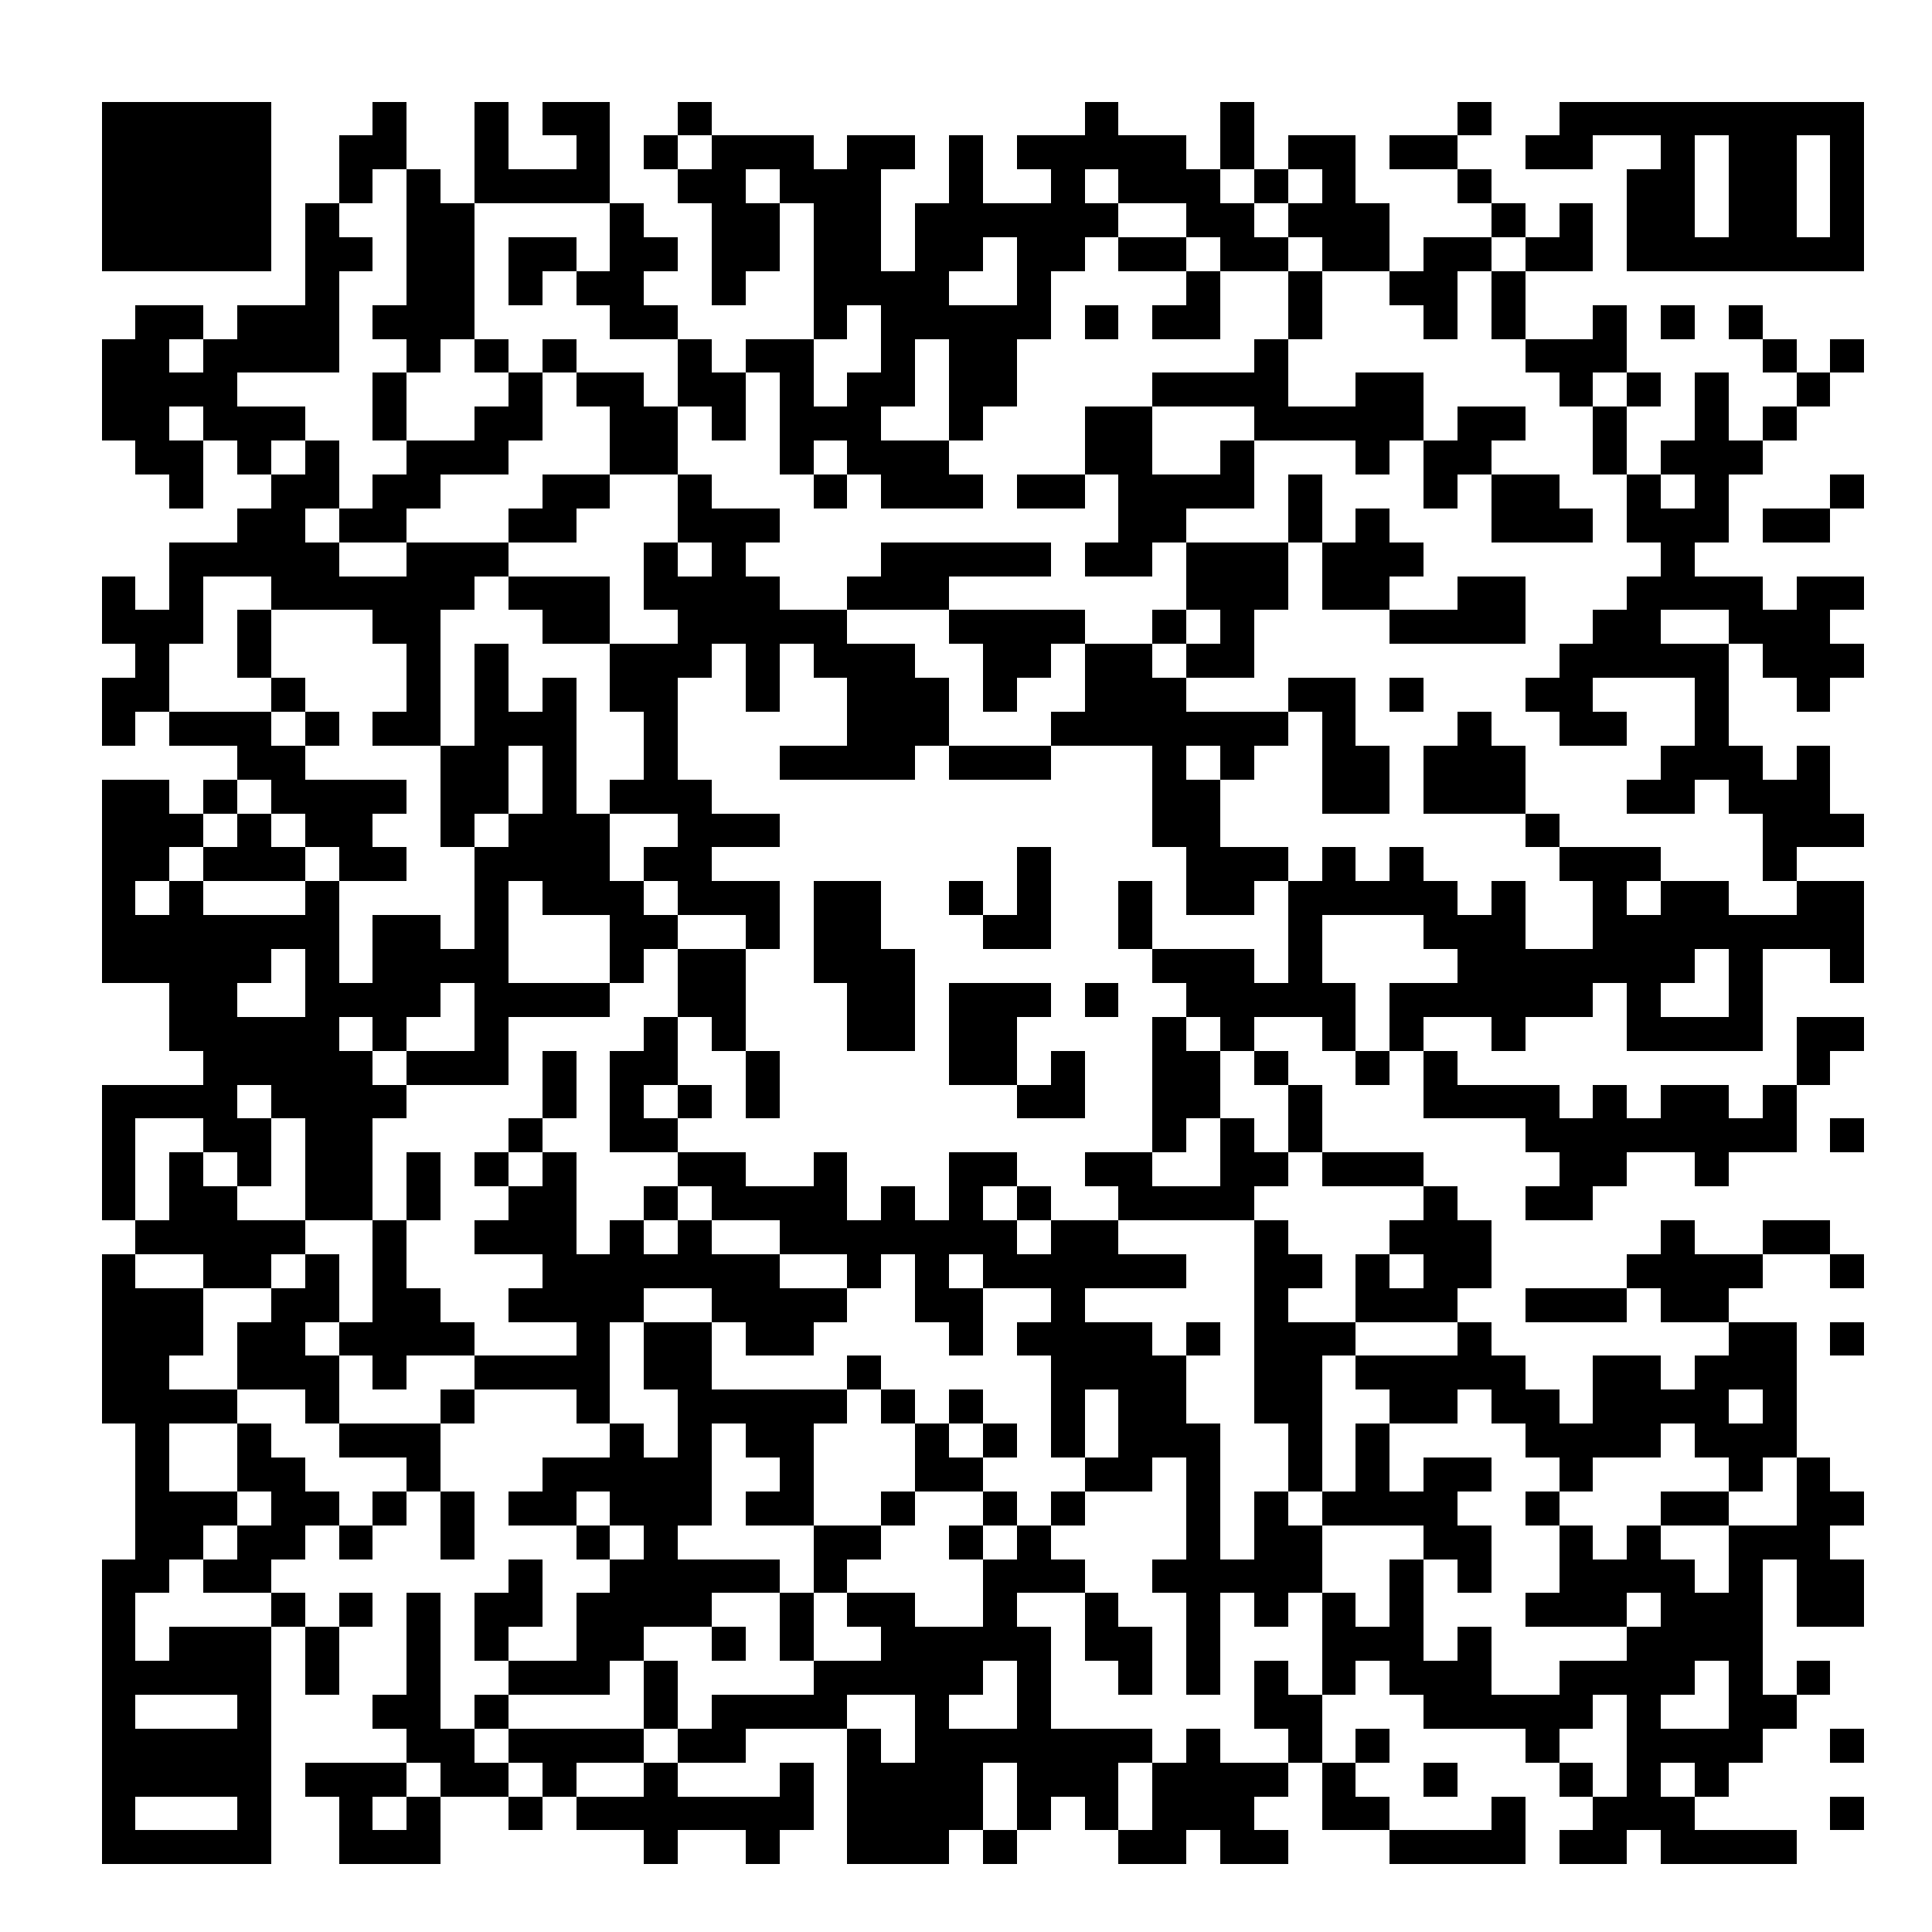
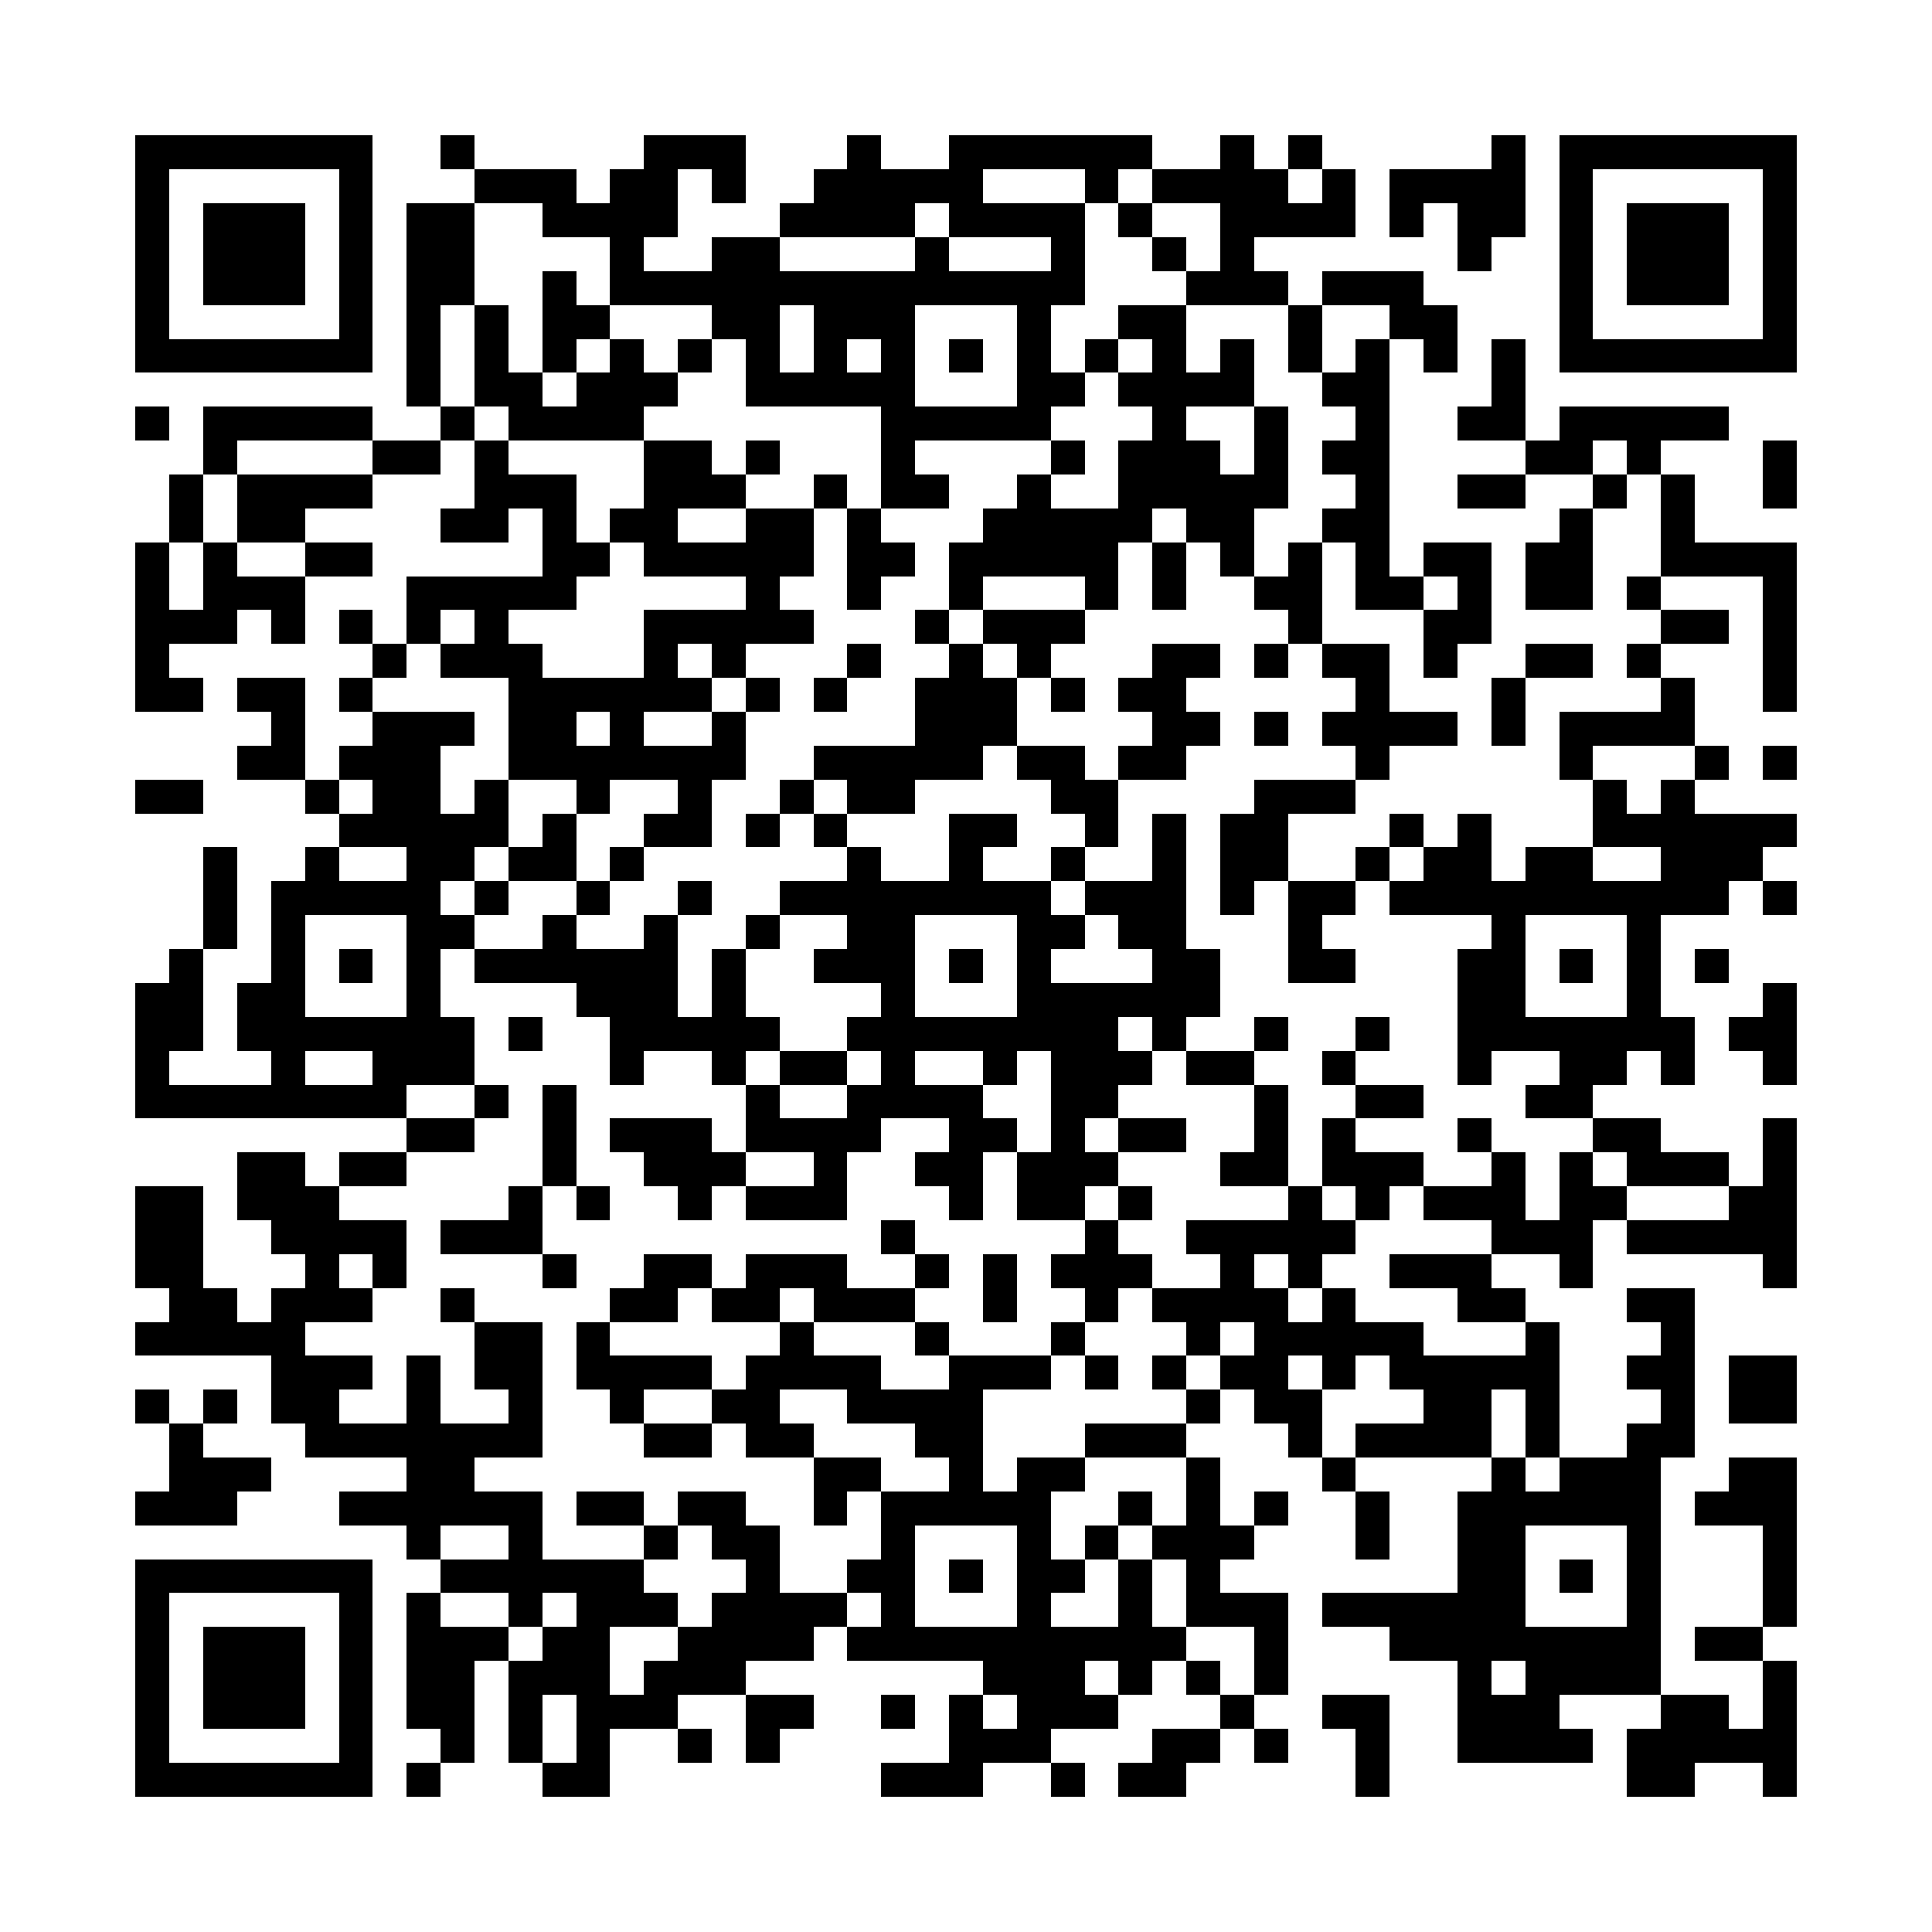
<svg xmlns="http://www.w3.org/2000/svg" viewBox="0 0 57 57" shape-rendering="crispEdges">
  <rect width="57" height="57" fill="#fff" />
-   <path d="M3,3h5v1h-5zM11,3h1v1h-1zM14,3h1v1h-1zM16,3h2v1h-2zM20,3h1v1h-1zM32,3h1v1h-1zM36,3h1v1h-1zM43,3h1v1h-1zM46,3h9v1h-9zM3,4h5v1h-5zM10,4h2v1h-2zM14,4h1v1h-1zM17,4h1v1h-1zM19,4h1v1h-1zM21,4h3v1h-3zM25,4h2v1h-2zM28,4h1v1h-1zM30,4h5v1h-5zM36,4h1v1h-1zM38,4h2v1h-2zM41,4h2v1h-2zM45,4h2v1h-2zM49,4h1v1h-1zM51,4h2v1h-2zM54,4h1v1h-1zM3,5h5v1h-5zM10,5h1v1h-1zM12,5h1v1h-1zM14,5h4v1h-4zM20,5h2v1h-2zM23,5h3v1h-3zM28,5h1v1h-1zM31,5h1v1h-1zM33,5h3v1h-3zM37,5h1v1h-1zM39,5h1v1h-1zM43,5h1v1h-1zM48,5h2v1h-2zM51,5h2v1h-2zM54,5h1v1h-1zM3,6h5v1h-5zM9,6h1v1h-1zM12,6h2v1h-2zM18,6h1v1h-1zM21,6h2v1h-2zM24,6h2v1h-2zM27,6h6v1h-6zM35,6h2v1h-2zM38,6h3v1h-3zM44,6h1v1h-1zM46,6h1v1h-1zM48,6h2v1h-2zM51,6h2v1h-2zM54,6h1v1h-1zM3,7h5v1h-5zM9,7h2v1h-2zM12,7h2v1h-2zM15,7h2v1h-2zM18,7h2v1h-2zM21,7h2v1h-2zM24,7h2v1h-2zM27,7h2v1h-2zM30,7h2v1h-2zM33,7h2v1h-2zM36,7h2v1h-2zM39,7h2v1h-2zM42,7h2v1h-2zM45,7h2v1h-2zM48,7h7v1h-7zM9,8h1v1h-1zM12,8h2v1h-2zM15,8h1v1h-1zM17,8h2v1h-2zM21,8h1v1h-1zM24,8h4v1h-4zM30,8h1v1h-1zM35,8h1v1h-1zM38,8h1v1h-1zM41,8h2v1h-2zM44,8h1v1h-1zM4,9h2v1h-2zM7,9h3v1h-3zM11,9h3v1h-3zM18,9h2v1h-2zM24,9h1v1h-1zM26,9h5v1h-5zM32,9h1v1h-1zM34,9h2v1h-2zM38,9h1v1h-1zM42,9h1v1h-1zM44,9h1v1h-1zM47,9h1v1h-1zM49,9h1v1h-1zM51,9h1v1h-1zM3,10h2v1h-2zM6,10h4v1h-4zM12,10h1v1h-1zM14,10h1v1h-1zM16,10h1v1h-1zM20,10h1v1h-1zM22,10h2v1h-2zM26,10h1v1h-1zM28,10h2v1h-2zM37,10h1v1h-1zM45,10h3v1h-3zM52,10h1v1h-1zM54,10h1v1h-1zM3,11h4v1h-4zM11,11h1v1h-1zM15,11h1v1h-1zM17,11h2v1h-2zM20,11h2v1h-2zM23,11h1v1h-1zM25,11h2v1h-2zM28,11h2v1h-2zM34,11h4v1h-4zM40,11h2v1h-2zM46,11h1v1h-1zM48,11h1v1h-1zM50,11h1v1h-1zM53,11h1v1h-1zM3,12h2v1h-2zM6,12h3v1h-3zM11,12h1v1h-1zM14,12h2v1h-2zM18,12h2v1h-2zM21,12h1v1h-1zM23,12h3v1h-3zM28,12h1v1h-1zM32,12h2v1h-2zM37,12h5v1h-5zM43,12h2v1h-2zM47,12h1v1h-1zM50,12h1v1h-1zM52,12h1v1h-1zM4,13h2v1h-2zM7,13h1v1h-1zM9,13h1v1h-1zM12,13h3v1h-3zM18,13h2v1h-2zM23,13h1v1h-1zM25,13h3v1h-3zM32,13h2v1h-2zM36,13h1v1h-1zM40,13h1v1h-1zM42,13h2v1h-2zM47,13h1v1h-1zM49,13h3v1h-3zM5,14h1v1h-1zM8,14h2v1h-2zM11,14h2v1h-2zM16,14h2v1h-2zM20,14h1v1h-1zM24,14h1v1h-1zM26,14h3v1h-3zM30,14h2v1h-2zM33,14h4v1h-4zM38,14h1v1h-1zM42,14h1v1h-1zM44,14h2v1h-2zM48,14h1v1h-1zM50,14h1v1h-1zM54,14h1v1h-1zM7,15h2v1h-2zM10,15h2v1h-2zM15,15h2v1h-2zM20,15h3v1h-3zM33,15h2v1h-2zM38,15h1v1h-1zM40,15h1v1h-1zM44,15h3v1h-3zM48,15h3v1h-3zM52,15h2v1h-2zM5,16h5v1h-5zM12,16h3v1h-3zM19,16h1v1h-1zM21,16h1v1h-1zM26,16h5v1h-5zM32,16h2v1h-2zM35,16h3v1h-3zM39,16h3v1h-3zM49,16h1v1h-1zM3,17h1v1h-1zM5,17h1v1h-1zM8,17h6v1h-6zM15,17h3v1h-3zM19,17h4v1h-4zM25,17h3v1h-3zM35,17h3v1h-3zM39,17h2v1h-2zM43,17h2v1h-2zM48,17h4v1h-4zM53,17h2v1h-2zM3,18h3v1h-3zM7,18h1v1h-1zM11,18h2v1h-2zM16,18h2v1h-2zM20,18h5v1h-5zM28,18h4v1h-4zM34,18h1v1h-1zM36,18h1v1h-1zM41,18h4v1h-4zM47,18h2v1h-2zM51,18h3v1h-3zM4,19h1v1h-1zM7,19h1v1h-1zM12,19h1v1h-1zM14,19h1v1h-1zM18,19h3v1h-3zM22,19h1v1h-1zM24,19h3v1h-3zM29,19h2v1h-2zM32,19h2v1h-2zM35,19h2v1h-2zM46,19h5v1h-5zM52,19h3v1h-3zM3,20h2v1h-2zM8,20h1v1h-1zM12,20h1v1h-1zM14,20h1v1h-1zM16,20h1v1h-1zM18,20h2v1h-2zM22,20h1v1h-1zM25,20h3v1h-3zM29,20h1v1h-1zM32,20h3v1h-3zM38,20h2v1h-2zM41,20h1v1h-1zM45,20h2v1h-2zM50,20h1v1h-1zM53,20h1v1h-1zM3,21h1v1h-1zM5,21h3v1h-3zM9,21h1v1h-1zM11,21h2v1h-2zM14,21h3v1h-3zM19,21h1v1h-1zM25,21h3v1h-3zM31,21h7v1h-7zM39,21h1v1h-1zM43,21h1v1h-1zM46,21h2v1h-2zM50,21h1v1h-1zM7,22h2v1h-2zM13,22h2v1h-2zM16,22h1v1h-1zM19,22h1v1h-1zM23,22h4v1h-4zM28,22h3v1h-3zM34,22h1v1h-1zM36,22h1v1h-1zM39,22h2v1h-2zM42,22h3v1h-3zM49,22h3v1h-3zM53,22h1v1h-1zM3,23h2v1h-2zM6,23h1v1h-1zM8,23h4v1h-4zM13,23h2v1h-2zM16,23h1v1h-1zM18,23h3v1h-3zM34,23h2v1h-2zM39,23h2v1h-2zM42,23h3v1h-3zM48,23h2v1h-2zM51,23h3v1h-3zM3,24h3v1h-3zM7,24h1v1h-1zM9,24h2v1h-2zM13,24h1v1h-1zM15,24h3v1h-3zM20,24h3v1h-3zM34,24h2v1h-2zM45,24h1v1h-1zM52,24h3v1h-3zM3,25h2v1h-2zM6,25h3v1h-3zM10,25h2v1h-2zM14,25h4v1h-4zM19,25h2v1h-2zM30,25h1v1h-1zM35,25h3v1h-3zM39,25h1v1h-1zM41,25h1v1h-1zM46,25h3v1h-3zM52,25h1v1h-1zM3,26h1v1h-1zM5,26h1v1h-1zM9,26h1v1h-1zM14,26h1v1h-1zM16,26h3v1h-3zM20,26h3v1h-3zM24,26h2v1h-2zM28,26h1v1h-1zM30,26h1v1h-1zM33,26h1v1h-1zM35,26h2v1h-2zM38,26h5v1h-5zM44,26h1v1h-1zM47,26h1v1h-1zM49,26h2v1h-2zM53,26h2v1h-2zM3,27h7v1h-7zM11,27h2v1h-2zM14,27h1v1h-1zM18,27h2v1h-2zM22,27h1v1h-1zM24,27h2v1h-2zM29,27h2v1h-2zM33,27h1v1h-1zM38,27h1v1h-1zM42,27h3v1h-3zM47,27h8v1h-8zM3,28h5v1h-5zM9,28h1v1h-1zM11,28h4v1h-4zM18,28h1v1h-1zM20,28h2v1h-2zM24,28h3v1h-3zM34,28h3v1h-3zM38,28h1v1h-1zM43,28h7v1h-7zM51,28h1v1h-1zM54,28h1v1h-1zM5,29h2v1h-2zM9,29h4v1h-4zM14,29h4v1h-4zM20,29h2v1h-2zM25,29h2v1h-2zM28,29h3v1h-3zM32,29h1v1h-1zM35,29h5v1h-5zM41,29h6v1h-6zM48,29h1v1h-1zM51,29h1v1h-1zM5,30h5v1h-5zM11,30h1v1h-1zM14,30h1v1h-1zM19,30h1v1h-1zM21,30h1v1h-1zM25,30h2v1h-2zM28,30h2v1h-2zM34,30h1v1h-1zM36,30h1v1h-1zM39,30h1v1h-1zM41,30h1v1h-1zM44,30h1v1h-1zM48,30h4v1h-4zM53,30h2v1h-2zM6,31h5v1h-5zM12,31h3v1h-3zM16,31h1v1h-1zM18,31h2v1h-2zM22,31h1v1h-1zM28,31h2v1h-2zM31,31h1v1h-1zM34,31h2v1h-2zM37,31h1v1h-1zM40,31h1v1h-1zM42,31h1v1h-1zM53,31h1v1h-1zM3,32h4v1h-4zM8,32h4v1h-4zM16,32h1v1h-1zM18,32h1v1h-1zM20,32h1v1h-1zM22,32h1v1h-1zM30,32h2v1h-2zM34,32h2v1h-2zM38,32h1v1h-1zM42,32h4v1h-4zM47,32h1v1h-1zM49,32h2v1h-2zM52,32h1v1h-1zM3,33h1v1h-1zM6,33h2v1h-2zM9,33h2v1h-2zM15,33h1v1h-1zM18,33h2v1h-2zM34,33h1v1h-1zM36,33h1v1h-1zM38,33h1v1h-1zM45,33h8v1h-8zM54,33h1v1h-1zM3,34h1v1h-1zM5,34h1v1h-1zM7,34h1v1h-1zM9,34h2v1h-2zM12,34h1v1h-1zM14,34h1v1h-1zM16,34h1v1h-1zM20,34h2v1h-2zM24,34h1v1h-1zM28,34h2v1h-2zM32,34h2v1h-2zM36,34h2v1h-2zM39,34h3v1h-3zM46,34h2v1h-2zM50,34h1v1h-1zM3,35h1v1h-1zM5,35h2v1h-2zM9,35h2v1h-2zM12,35h1v1h-1zM15,35h2v1h-2zM19,35h1v1h-1zM21,35h4v1h-4zM26,35h1v1h-1zM28,35h1v1h-1zM30,35h1v1h-1zM33,35h4v1h-4zM42,35h1v1h-1zM45,35h2v1h-2zM4,36h5v1h-5zM11,36h1v1h-1zM14,36h3v1h-3zM18,36h1v1h-1zM20,36h1v1h-1zM23,36h7v1h-7zM31,36h2v1h-2zM37,36h1v1h-1zM41,36h3v1h-3zM49,36h1v1h-1zM52,36h2v1h-2zM3,37h1v1h-1zM6,37h2v1h-2zM9,37h1v1h-1zM11,37h1v1h-1zM16,37h7v1h-7zM25,37h1v1h-1zM27,37h1v1h-1zM29,37h6v1h-6zM37,37h2v1h-2zM40,37h1v1h-1zM42,37h2v1h-2zM48,37h4v1h-4zM54,37h1v1h-1zM3,38h3v1h-3zM8,38h2v1h-2zM11,38h2v1h-2zM15,38h4v1h-4zM21,38h4v1h-4zM27,38h2v1h-2zM31,38h1v1h-1zM37,38h1v1h-1zM40,38h3v1h-3zM45,38h3v1h-3zM49,38h2v1h-2zM3,39h3v1h-3zM7,39h2v1h-2zM10,39h4v1h-4zM17,39h1v1h-1zM19,39h2v1h-2zM22,39h2v1h-2zM28,39h1v1h-1zM30,39h4v1h-4zM35,39h1v1h-1zM37,39h3v1h-3zM43,39h1v1h-1zM51,39h2v1h-2zM54,39h1v1h-1zM3,40h2v1h-2zM7,40h3v1h-3zM11,40h1v1h-1zM14,40h4v1h-4zM19,40h2v1h-2zM25,40h1v1h-1zM31,40h4v1h-4zM37,40h2v1h-2zM40,40h5v1h-5zM47,40h2v1h-2zM50,40h3v1h-3zM3,41h4v1h-4zM9,41h1v1h-1zM13,41h1v1h-1zM17,41h1v1h-1zM20,41h5v1h-5zM26,41h1v1h-1zM28,41h1v1h-1zM31,41h1v1h-1zM33,41h2v1h-2zM37,41h2v1h-2zM41,41h2v1h-2zM44,41h2v1h-2zM47,41h4v1h-4zM52,41h1v1h-1zM4,42h1v1h-1zM7,42h1v1h-1zM10,42h3v1h-3zM18,42h1v1h-1zM20,42h1v1h-1zM22,42h2v1h-2zM27,42h1v1h-1zM29,42h1v1h-1zM31,42h1v1h-1zM33,42h3v1h-3zM38,42h1v1h-1zM40,42h1v1h-1zM45,42h4v1h-4zM50,42h3v1h-3zM4,43h1v1h-1zM7,43h2v1h-2zM12,43h1v1h-1zM16,43h5v1h-5zM23,43h1v1h-1zM27,43h2v1h-2zM32,43h2v1h-2zM35,43h1v1h-1zM38,43h1v1h-1zM40,43h1v1h-1zM42,43h2v1h-2zM46,43h1v1h-1zM51,43h1v1h-1zM53,43h1v1h-1zM4,44h3v1h-3zM8,44h2v1h-2zM11,44h1v1h-1zM13,44h1v1h-1zM15,44h2v1h-2zM18,44h3v1h-3zM22,44h2v1h-2zM26,44h1v1h-1zM29,44h1v1h-1zM31,44h1v1h-1zM35,44h1v1h-1zM37,44h1v1h-1zM39,44h4v1h-4zM45,44h1v1h-1zM49,44h2v1h-2zM53,44h2v1h-2zM4,45h2v1h-2zM7,45h2v1h-2zM10,45h1v1h-1zM13,45h1v1h-1zM17,45h1v1h-1zM19,45h1v1h-1zM24,45h2v1h-2zM28,45h1v1h-1zM30,45h1v1h-1zM35,45h1v1h-1zM37,45h2v1h-2zM42,45h2v1h-2zM46,45h1v1h-1zM48,45h1v1h-1zM51,45h3v1h-3zM3,46h2v1h-2zM6,46h2v1h-2zM15,46h1v1h-1zM18,46h5v1h-5zM24,46h1v1h-1zM29,46h3v1h-3zM34,46h5v1h-5zM41,46h1v1h-1zM43,46h1v1h-1zM46,46h4v1h-4zM51,46h1v1h-1zM53,46h2v1h-2zM3,47h1v1h-1zM8,47h1v1h-1zM10,47h1v1h-1zM12,47h1v1h-1zM14,47h2v1h-2zM17,47h4v1h-4zM23,47h1v1h-1zM25,47h2v1h-2zM29,47h1v1h-1zM32,47h1v1h-1zM35,47h1v1h-1zM37,47h1v1h-1zM39,47h1v1h-1zM41,47h1v1h-1zM45,47h3v1h-3zM49,47h3v1h-3zM53,47h2v1h-2zM3,48h1v1h-1zM5,48h3v1h-3zM9,48h1v1h-1zM12,48h1v1h-1zM14,48h1v1h-1zM17,48h2v1h-2zM21,48h1v1h-1zM23,48h1v1h-1zM26,48h5v1h-5zM32,48h2v1h-2zM35,48h1v1h-1zM39,48h3v1h-3zM43,48h1v1h-1zM48,48h4v1h-4zM3,49h5v1h-5zM9,49h1v1h-1zM12,49h1v1h-1zM15,49h3v1h-3zM19,49h1v1h-1zM24,49h5v1h-5zM30,49h1v1h-1zM33,49h1v1h-1zM35,49h1v1h-1zM37,49h1v1h-1zM39,49h1v1h-1zM41,49h3v1h-3zM46,49h4v1h-4zM51,49h1v1h-1zM53,49h1v1h-1zM3,50h1v1h-1zM7,50h1v1h-1zM11,50h2v1h-2zM14,50h1v1h-1zM19,50h1v1h-1zM21,50h4v1h-4zM27,50h1v1h-1zM30,50h1v1h-1zM37,50h2v1h-2zM42,50h5v1h-5zM48,50h1v1h-1zM51,50h2v1h-2zM3,51h5v1h-5zM12,51h2v1h-2zM15,51h4v1h-4zM20,51h2v1h-2zM25,51h1v1h-1zM27,51h7v1h-7zM35,51h1v1h-1zM38,51h1v1h-1zM40,51h1v1h-1zM45,51h1v1h-1zM48,51h4v1h-4zM54,51h1v1h-1zM3,52h5v1h-5zM9,52h3v1h-3zM13,52h2v1h-2zM16,52h1v1h-1zM19,52h1v1h-1zM23,52h1v1h-1zM25,52h4v1h-4zM30,52h3v1h-3zM34,52h4v1h-4zM39,52h1v1h-1zM42,52h1v1h-1zM46,52h1v1h-1zM48,52h1v1h-1zM50,52h1v1h-1zM3,53h1v1h-1zM7,53h1v1h-1zM10,53h1v1h-1zM12,53h1v1h-1zM15,53h1v1h-1zM17,53h7v1h-7zM25,53h4v1h-4zM30,53h1v1h-1zM32,53h1v1h-1zM34,53h3v1h-3zM39,53h2v1h-2zM44,53h1v1h-1zM47,53h3v1h-3zM54,53h1v1h-1zM3,54h5v1h-5zM10,54h3v1h-3zM19,54h1v1h-1zM22,54h1v1h-1zM25,54h3v1h-3zM29,54h1v1h-1zM33,54h2v1h-2zM36,54h2v1h-2zM41,54h4v1h-4zM46,54h2v1h-2zM49,54h4v1h-4z" fill="#000" />
+   <path d="M4,4h7v1h-7zM13,4h1v1h-1zM19,4h3v1h-3zM25,4h1v1h-1zM28,4h6v1h-6zM36,4h1v1h-1zM38,4h1v1h-1zM44,4h1v1h-1zM46,4h7v1h-7zM4,5h1v1h-1zM10,5h1v1h-1zM14,5h3v1h-3zM18,5h2v1h-2zM21,5h1v1h-1zM24,5h5v1h-5zM32,5h1v1h-1zM34,5h4v1h-4zM39,5h1v1h-1zM41,5h4v1h-4zM46,5h1v1h-1zM52,5h1v1h-1zM4,6h1v1h-1zM6,6h3v1h-3zM10,6h1v1h-1zM12,6h2v1h-2zM16,6h4v1h-4zM23,6h4v1h-4zM28,6h4v1h-4zM33,6h1v1h-1zM36,6h4v1h-4zM41,6h1v1h-1zM43,6h2v1h-2zM46,6h1v1h-1zM48,6h3v1h-3zM52,6h1v1h-1zM4,7h1v1h-1zM6,7h3v1h-3zM10,7h1v1h-1zM12,7h2v1h-2zM18,7h1v1h-1zM21,7h2v1h-2zM27,7h1v1h-1zM31,7h1v1h-1zM34,7h1v1h-1zM36,7h1v1h-1zM43,7h1v1h-1zM46,7h1v1h-1zM48,7h3v1h-3zM52,7h1v1h-1zM4,8h1v1h-1zM6,8h3v1h-3zM10,8h1v1h-1zM12,8h2v1h-2zM16,8h1v1h-1zM18,8h14v1h-14zM35,8h3v1h-3zM39,8h3v1h-3zM46,8h1v1h-1zM48,8h3v1h-3zM52,8h1v1h-1zM4,9h1v1h-1zM10,9h1v1h-1zM12,9h1v1h-1zM14,9h1v1h-1zM16,9h2v1h-2zM21,9h2v1h-2zM24,9h3v1h-3zM30,9h1v1h-1zM33,9h2v1h-2zM38,9h1v1h-1zM41,9h2v1h-2zM46,9h1v1h-1zM52,9h1v1h-1zM4,10h7v1h-7zM12,10h1v1h-1zM14,10h1v1h-1zM16,10h1v1h-1zM18,10h1v1h-1zM20,10h1v1h-1zM22,10h1v1h-1zM24,10h1v1h-1zM26,10h1v1h-1zM28,10h1v1h-1zM30,10h1v1h-1zM32,10h1v1h-1zM34,10h1v1h-1zM36,10h1v1h-1zM38,10h1v1h-1zM40,10h1v1h-1zM42,10h1v1h-1zM44,10h1v1h-1zM46,10h7v1h-7zM12,11h1v1h-1zM14,11h2v1h-2zM17,11h3v1h-3zM22,11h5v1h-5zM30,11h2v1h-2zM33,11h4v1h-4zM39,11h2v1h-2zM44,11h1v1h-1zM4,12h1v1h-1zM6,12h5v1h-5zM13,12h1v1h-1zM15,12h4v1h-4zM26,12h5v1h-5zM34,12h1v1h-1zM37,12h1v1h-1zM40,12h1v1h-1zM43,12h2v1h-2zM46,12h5v1h-5zM6,13h1v1h-1zM11,13h2v1h-2zM14,13h1v1h-1zM19,13h2v1h-2zM22,13h1v1h-1zM26,13h1v1h-1zM31,13h1v1h-1zM33,13h3v1h-3zM37,13h1v1h-1zM39,13h2v1h-2zM45,13h2v1h-2zM48,13h1v1h-1zM52,13h1v1h-1zM5,14h1v1h-1zM7,14h4v1h-4zM14,14h3v1h-3zM19,14h3v1h-3zM24,14h1v1h-1zM26,14h2v1h-2zM30,14h1v1h-1zM33,14h5v1h-5zM40,14h1v1h-1zM43,14h2v1h-2zM47,14h1v1h-1zM49,14h1v1h-1zM52,14h1v1h-1zM5,15h1v1h-1zM7,15h2v1h-2zM13,15h2v1h-2zM16,15h1v1h-1zM18,15h2v1h-2zM22,15h2v1h-2zM25,15h1v1h-1zM29,15h5v1h-5zM35,15h2v1h-2zM39,15h2v1h-2zM46,15h1v1h-1zM49,15h1v1h-1zM4,16h1v1h-1zM6,16h1v1h-1zM9,16h2v1h-2zM16,16h2v1h-2zM19,16h5v1h-5zM25,16h2v1h-2zM28,16h5v1h-5zM34,16h1v1h-1zM36,16h1v1h-1zM38,16h1v1h-1zM40,16h1v1h-1zM42,16h2v1h-2zM45,16h2v1h-2zM49,16h4v1h-4zM4,17h1v1h-1zM6,17h3v1h-3zM12,17h5v1h-5zM22,17h1v1h-1zM25,17h1v1h-1zM28,17h1v1h-1zM32,17h1v1h-1zM34,17h1v1h-1zM37,17h2v1h-2zM40,17h2v1h-2zM43,17h1v1h-1zM45,17h2v1h-2zM48,17h1v1h-1zM52,17h1v1h-1zM4,18h3v1h-3zM8,18h1v1h-1zM10,18h1v1h-1zM12,18h1v1h-1zM14,18h1v1h-1zM19,18h5v1h-5zM27,18h1v1h-1zM29,18h3v1h-3zM38,18h1v1h-1zM42,18h2v1h-2zM49,18h2v1h-2zM52,18h1v1h-1zM4,19h1v1h-1zM11,19h1v1h-1zM13,19h3v1h-3zM19,19h1v1h-1zM21,19h1v1h-1zM25,19h1v1h-1zM28,19h1v1h-1zM30,19h1v1h-1zM34,19h2v1h-2zM37,19h1v1h-1zM39,19h2v1h-2zM42,19h1v1h-1zM45,19h2v1h-2zM48,19h1v1h-1zM52,19h1v1h-1zM4,20h2v1h-2zM7,20h2v1h-2zM10,20h1v1h-1zM15,20h6v1h-6zM22,20h1v1h-1zM24,20h1v1h-1zM27,20h3v1h-3zM31,20h1v1h-1zM33,20h2v1h-2zM40,20h1v1h-1zM44,20h1v1h-1zM49,20h1v1h-1zM52,20h1v1h-1zM8,21h1v1h-1zM11,21h3v1h-3zM15,21h2v1h-2zM18,21h1v1h-1zM21,21h1v1h-1zM27,21h3v1h-3zM34,21h2v1h-2zM37,21h1v1h-1zM39,21h4v1h-4zM44,21h1v1h-1zM46,21h4v1h-4zM7,22h2v1h-2zM10,22h3v1h-3zM15,22h7v1h-7zM24,22h5v1h-5zM30,22h2v1h-2zM33,22h2v1h-2zM40,22h1v1h-1zM46,22h1v1h-1zM50,22h1v1h-1zM52,22h1v1h-1zM4,23h2v1h-2zM9,23h1v1h-1zM11,23h2v1h-2zM14,23h1v1h-1zM17,23h1v1h-1zM20,23h1v1h-1zM23,23h1v1h-1zM25,23h2v1h-2zM31,23h2v1h-2zM37,23h3v1h-3zM47,23h1v1h-1zM49,23h1v1h-1zM10,24h5v1h-5zM16,24h1v1h-1zM19,24h2v1h-2zM22,24h1v1h-1zM24,24h1v1h-1zM28,24h2v1h-2zM32,24h1v1h-1zM34,24h1v1h-1zM36,24h2v1h-2zM41,24h1v1h-1zM43,24h1v1h-1zM47,24h6v1h-6zM6,25h1v1h-1zM9,25h1v1h-1zM12,25h2v1h-2zM15,25h2v1h-2zM18,25h1v1h-1zM25,25h1v1h-1zM28,25h1v1h-1zM31,25h1v1h-1zM34,25h1v1h-1zM36,25h2v1h-2zM40,25h1v1h-1zM42,25h2v1h-2zM45,25h2v1h-2zM49,25h3v1h-3zM6,26h1v1h-1zM8,26h5v1h-5zM14,26h1v1h-1zM17,26h1v1h-1zM20,26h1v1h-1zM23,26h8v1h-8zM32,26h3v1h-3zM36,26h1v1h-1zM38,26h2v1h-2zM41,26h10v1h-10zM52,26h1v1h-1zM6,27h1v1h-1zM8,27h1v1h-1zM12,27h2v1h-2zM16,27h1v1h-1zM19,27h1v1h-1zM22,27h1v1h-1zM25,27h2v1h-2zM30,27h2v1h-2zM33,27h2v1h-2zM38,27h1v1h-1zM44,27h1v1h-1zM48,27h1v1h-1zM5,28h1v1h-1zM8,28h1v1h-1zM10,28h1v1h-1zM12,28h1v1h-1zM14,28h6v1h-6zM21,28h1v1h-1zM24,28h3v1h-3zM28,28h1v1h-1zM30,28h1v1h-1zM34,28h2v1h-2zM38,28h2v1h-2zM43,28h2v1h-2zM46,28h1v1h-1zM48,28h1v1h-1zM50,28h1v1h-1zM4,29h2v1h-2zM7,29h2v1h-2zM12,29h1v1h-1zM17,29h3v1h-3zM21,29h1v1h-1zM26,29h1v1h-1zM30,29h6v1h-6zM43,29h2v1h-2zM48,29h1v1h-1zM52,29h1v1h-1zM4,30h2v1h-2zM7,30h7v1h-7zM15,30h1v1h-1zM18,30h5v1h-5zM25,30h8v1h-8zM34,30h1v1h-1zM37,30h1v1h-1zM40,30h1v1h-1zM43,30h7v1h-7zM51,30h2v1h-2zM4,31h1v1h-1zM8,31h1v1h-1zM11,31h3v1h-3zM18,31h1v1h-1zM21,31h1v1h-1zM23,31h2v1h-2zM26,31h1v1h-1zM29,31h1v1h-1zM31,31h3v1h-3zM35,31h2v1h-2zM39,31h1v1h-1zM43,31h1v1h-1zM46,31h2v1h-2zM49,31h1v1h-1zM52,31h1v1h-1zM4,32h8v1h-8zM14,32h1v1h-1zM16,32h1v1h-1zM22,32h1v1h-1zM25,32h4v1h-4zM31,32h2v1h-2zM37,32h1v1h-1zM40,32h2v1h-2zM45,32h2v1h-2zM12,33h2v1h-2zM16,33h1v1h-1zM18,33h3v1h-3zM22,33h4v1h-4zM28,33h2v1h-2zM31,33h1v1h-1zM33,33h2v1h-2zM37,33h1v1h-1zM39,33h1v1h-1zM43,33h1v1h-1zM47,33h2v1h-2zM52,33h1v1h-1zM7,34h2v1h-2zM10,34h2v1h-2zM16,34h1v1h-1zM19,34h3v1h-3zM24,34h1v1h-1zM27,34h2v1h-2zM30,34h3v1h-3zM36,34h2v1h-2zM39,34h3v1h-3zM44,34h1v1h-1zM46,34h1v1h-1zM48,34h3v1h-3zM52,34h1v1h-1zM4,35h2v1h-2zM7,35h3v1h-3zM15,35h1v1h-1zM17,35h1v1h-1zM20,35h1v1h-1zM22,35h3v1h-3zM28,35h1v1h-1zM30,35h2v1h-2zM33,35h1v1h-1zM38,35h1v1h-1zM40,35h1v1h-1zM42,35h3v1h-3zM46,35h2v1h-2zM51,35h2v1h-2zM4,36h2v1h-2zM8,36h4v1h-4zM13,36h3v1h-3zM26,36h1v1h-1zM32,36h1v1h-1zM35,36h5v1h-5zM44,36h3v1h-3zM48,36h5v1h-5zM4,37h2v1h-2zM9,37h1v1h-1zM11,37h1v1h-1zM16,37h1v1h-1zM19,37h2v1h-2zM22,37h3v1h-3zM27,37h1v1h-1zM29,37h1v1h-1zM31,37h3v1h-3zM36,37h1v1h-1zM38,37h1v1h-1zM41,37h3v1h-3zM46,37h1v1h-1zM52,37h1v1h-1zM5,38h2v1h-2zM8,38h3v1h-3zM13,38h1v1h-1zM18,38h2v1h-2zM21,38h2v1h-2zM24,38h3v1h-3zM29,38h1v1h-1zM32,38h1v1h-1zM34,38h4v1h-4zM39,38h1v1h-1zM43,38h2v1h-2zM48,38h2v1h-2zM4,39h5v1h-5zM14,39h2v1h-2zM17,39h1v1h-1zM23,39h1v1h-1zM27,39h1v1h-1zM31,39h1v1h-1zM35,39h1v1h-1zM37,39h5v1h-5zM45,39h1v1h-1zM49,39h1v1h-1zM8,40h3v1h-3zM12,40h1v1h-1zM14,40h2v1h-2zM17,40h4v1h-4zM22,40h4v1h-4zM28,40h3v1h-3zM32,40h1v1h-1zM34,40h1v1h-1zM36,40h2v1h-2zM39,40h1v1h-1zM41,40h5v1h-5zM48,40h2v1h-2zM51,40h2v1h-2zM4,41h1v1h-1zM6,41h1v1h-1zM8,41h2v1h-2zM12,41h1v1h-1zM15,41h1v1h-1zM18,41h1v1h-1zM21,41h2v1h-2zM25,41h4v1h-4zM35,41h1v1h-1zM37,41h2v1h-2zM42,41h2v1h-2zM45,41h1v1h-1zM49,41h1v1h-1zM51,41h2v1h-2zM5,42h1v1h-1zM9,42h7v1h-7zM19,42h2v1h-2zM22,42h2v1h-2zM27,42h2v1h-2zM32,42h3v1h-3zM38,42h1v1h-1zM40,42h4v1h-4zM45,42h1v1h-1zM48,42h2v1h-2zM5,43h3v1h-3zM12,43h2v1h-2zM24,43h2v1h-2zM28,43h1v1h-1zM30,43h2v1h-2zM35,43h1v1h-1zM39,43h1v1h-1zM44,43h1v1h-1zM46,43h3v1h-3zM51,43h2v1h-2zM4,44h3v1h-3zM10,44h6v1h-6zM17,44h2v1h-2zM20,44h2v1h-2zM24,44h1v1h-1zM26,44h5v1h-5zM33,44h1v1h-1zM35,44h1v1h-1zM37,44h1v1h-1zM40,44h1v1h-1zM43,44h6v1h-6zM50,44h3v1h-3zM12,45h1v1h-1zM15,45h1v1h-1zM19,45h1v1h-1zM21,45h2v1h-2zM26,45h1v1h-1zM30,45h1v1h-1zM32,45h1v1h-1zM34,45h3v1h-3zM40,45h1v1h-1zM43,45h2v1h-2zM48,45h1v1h-1zM52,45h1v1h-1zM4,46h7v1h-7zM13,46h6v1h-6zM22,46h1v1h-1zM25,46h2v1h-2zM28,46h1v1h-1zM30,46h2v1h-2zM33,46h1v1h-1zM35,46h1v1h-1zM43,46h2v1h-2zM46,46h1v1h-1zM48,46h1v1h-1zM52,46h1v1h-1zM4,47h1v1h-1zM10,47h1v1h-1zM12,47h1v1h-1zM15,47h1v1h-1zM17,47h3v1h-3zM21,47h4v1h-4zM26,47h1v1h-1zM30,47h1v1h-1zM33,47h1v1h-1zM35,47h3v1h-3zM39,47h6v1h-6zM48,47h1v1h-1zM52,47h1v1h-1zM4,48h1v1h-1zM6,48h3v1h-3zM10,48h1v1h-1zM12,48h3v1h-3zM16,48h2v1h-2zM20,48h4v1h-4zM25,48h10v1h-10zM37,48h1v1h-1zM41,48h8v1h-8zM50,48h2v1h-2zM4,49h1v1h-1zM6,49h3v1h-3zM10,49h1v1h-1zM12,49h2v1h-2zM15,49h3v1h-3zM19,49h3v1h-3zM29,49h3v1h-3zM33,49h1v1h-1zM35,49h1v1h-1zM37,49h1v1h-1zM43,49h1v1h-1zM45,49h4v1h-4zM52,49h1v1h-1zM4,50h1v1h-1zM6,50h3v1h-3zM10,50h1v1h-1zM12,50h2v1h-2zM15,50h1v1h-1zM17,50h3v1h-3zM22,50h2v1h-2zM26,50h1v1h-1zM28,50h1v1h-1zM30,50h3v1h-3zM36,50h1v1h-1zM39,50h2v1h-2zM43,50h3v1h-3zM49,50h2v1h-2zM52,50h1v1h-1zM4,51h1v1h-1zM10,51h1v1h-1zM13,51h1v1h-1zM15,51h1v1h-1zM17,51h1v1h-1zM20,51h1v1h-1zM22,51h1v1h-1zM28,51h3v1h-3zM34,51h2v1h-2zM37,51h1v1h-1zM40,51h1v1h-1zM43,51h4v1h-4zM48,51h5v1h-5zM4,52h7v1h-7zM12,52h1v1h-1zM16,52h2v1h-2zM26,52h3v1h-3zM31,52h1v1h-1zM33,52h2v1h-2zM40,52h1v1h-1zM48,52h2v1h-2zM52,52h1v1h-1z" fill="#000" />
</svg>
